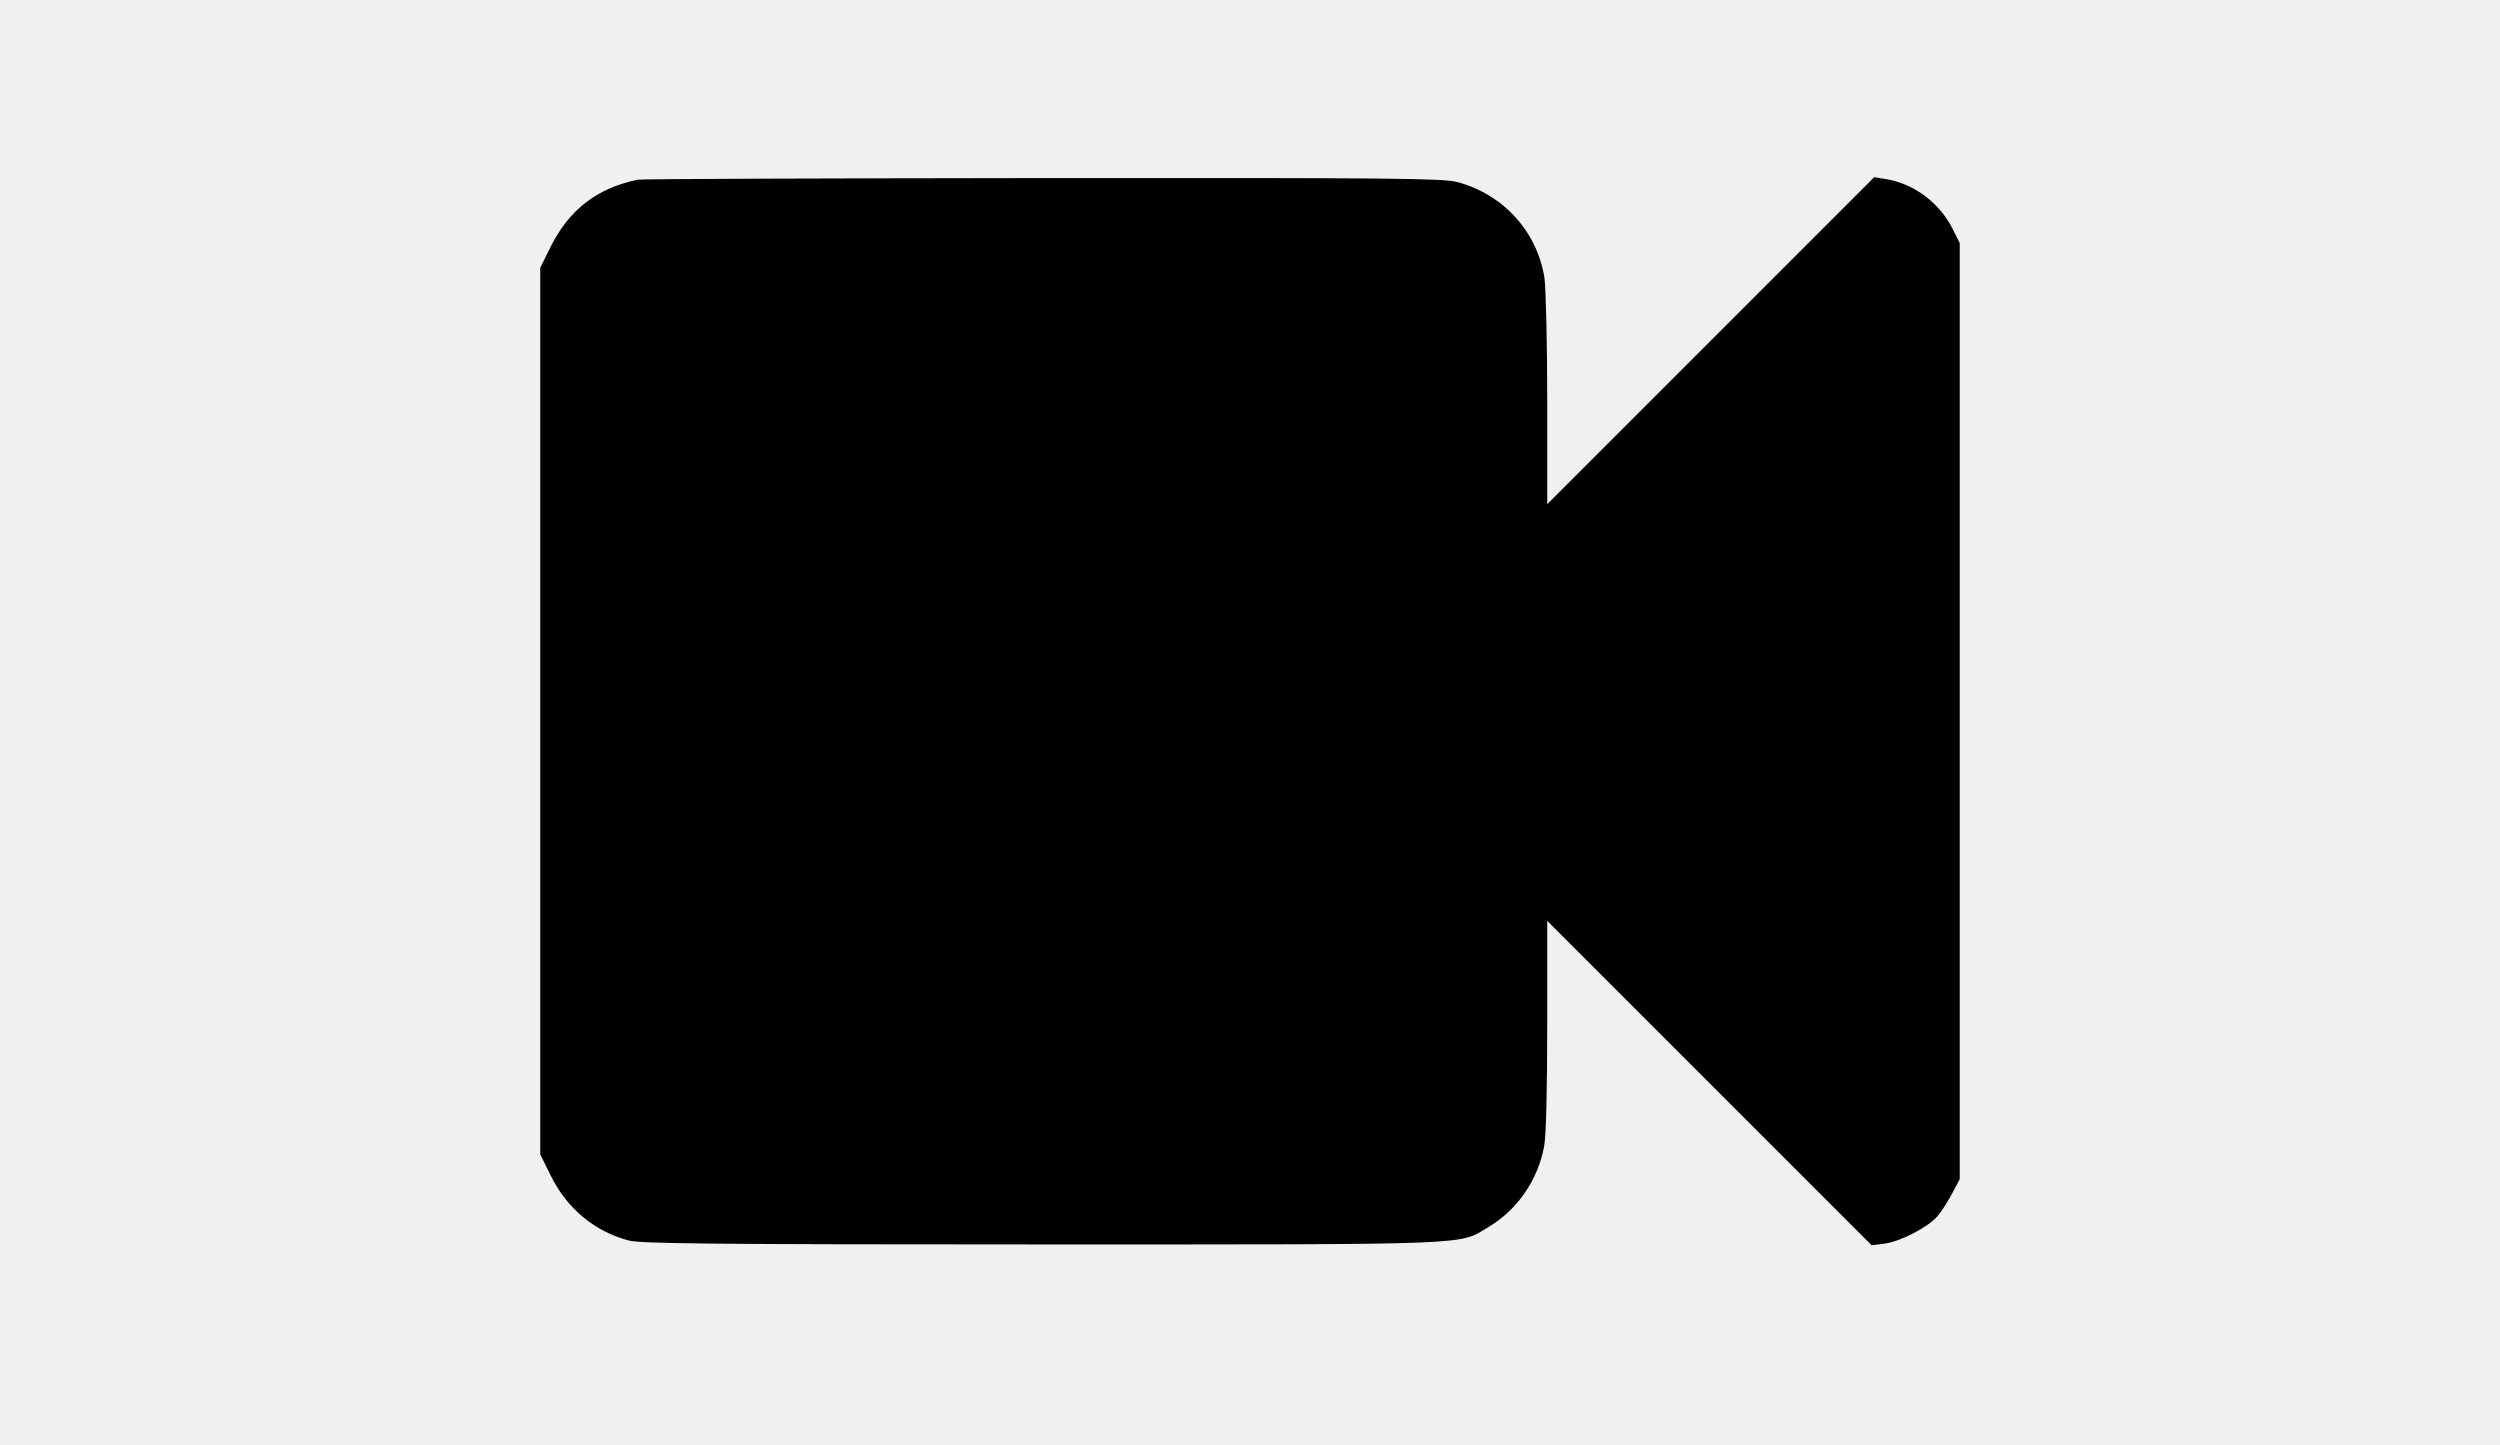
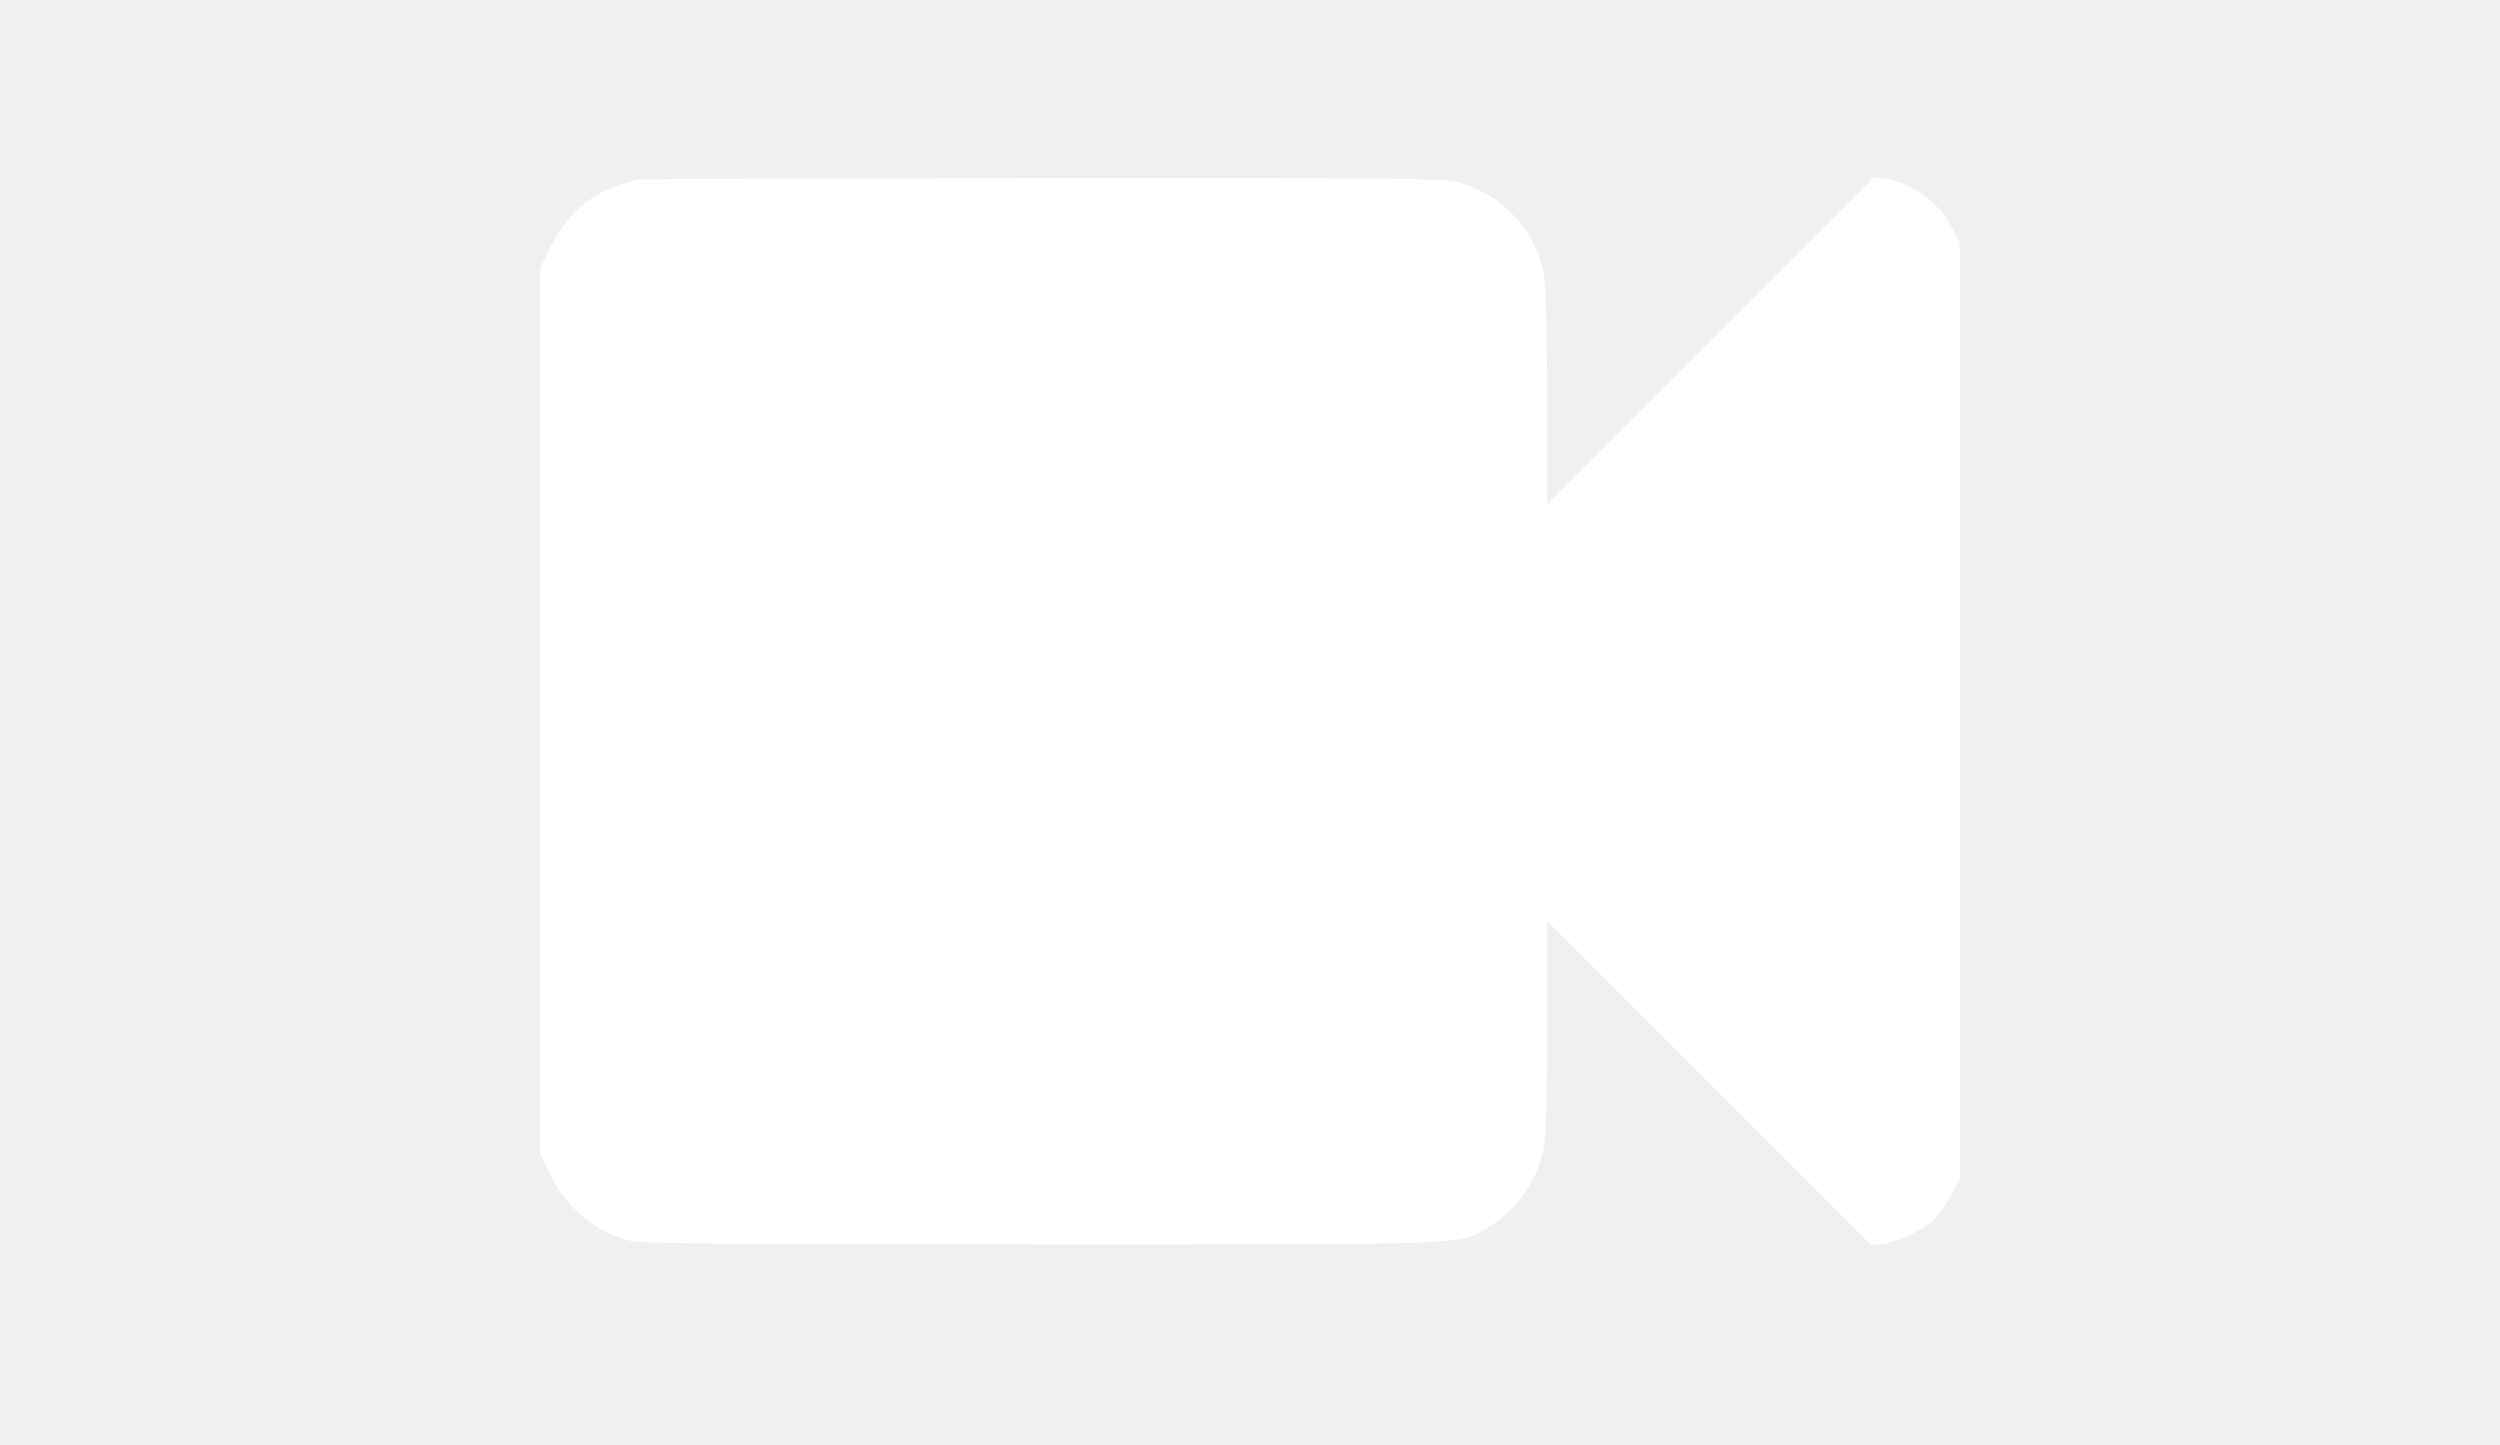
<svg xmlns="http://www.w3.org/2000/svg" version="1.0" width="900pt" height="520pt" viewBox="0 0 900 520" preserveAspectRatio="xMidYMid meet">
-   <g transform="translate(0,520) scale(0.1,-0.1)" fill="#000000" stroke="none">
+   <g transform="translate(0,520) scale(0.1,-0.1)" fill="white" stroke="none">
    <path d="M2295 4553 c-147 -31 -246 -108 -313 -242 l-37 -75 0 -1596 0 -1596 37 -75 c59 -120 158 -202 282 -235 42 -11 302 -14 1486 -14 1585 0 1498 -3 1609 63 104 62 178 170 200 291 7 37 11 206 11 435 l0 376 584 -584 584 -584 47 6 c58 8 158 60 191 100 14 16 37 53 52 81 l27 51 0 1685 0 1685 -25 50 c-47 94 -138 163 -239 180 l-44 7 -588 -588 -589 -589 0 375 c0 208 -5 404 -10 440 -27 168 -149 301 -315 345 -52 13 -235 15 -1495 14 -789 -1 -1444 -3 -1455 -6z" />
  </g>
</svg>
